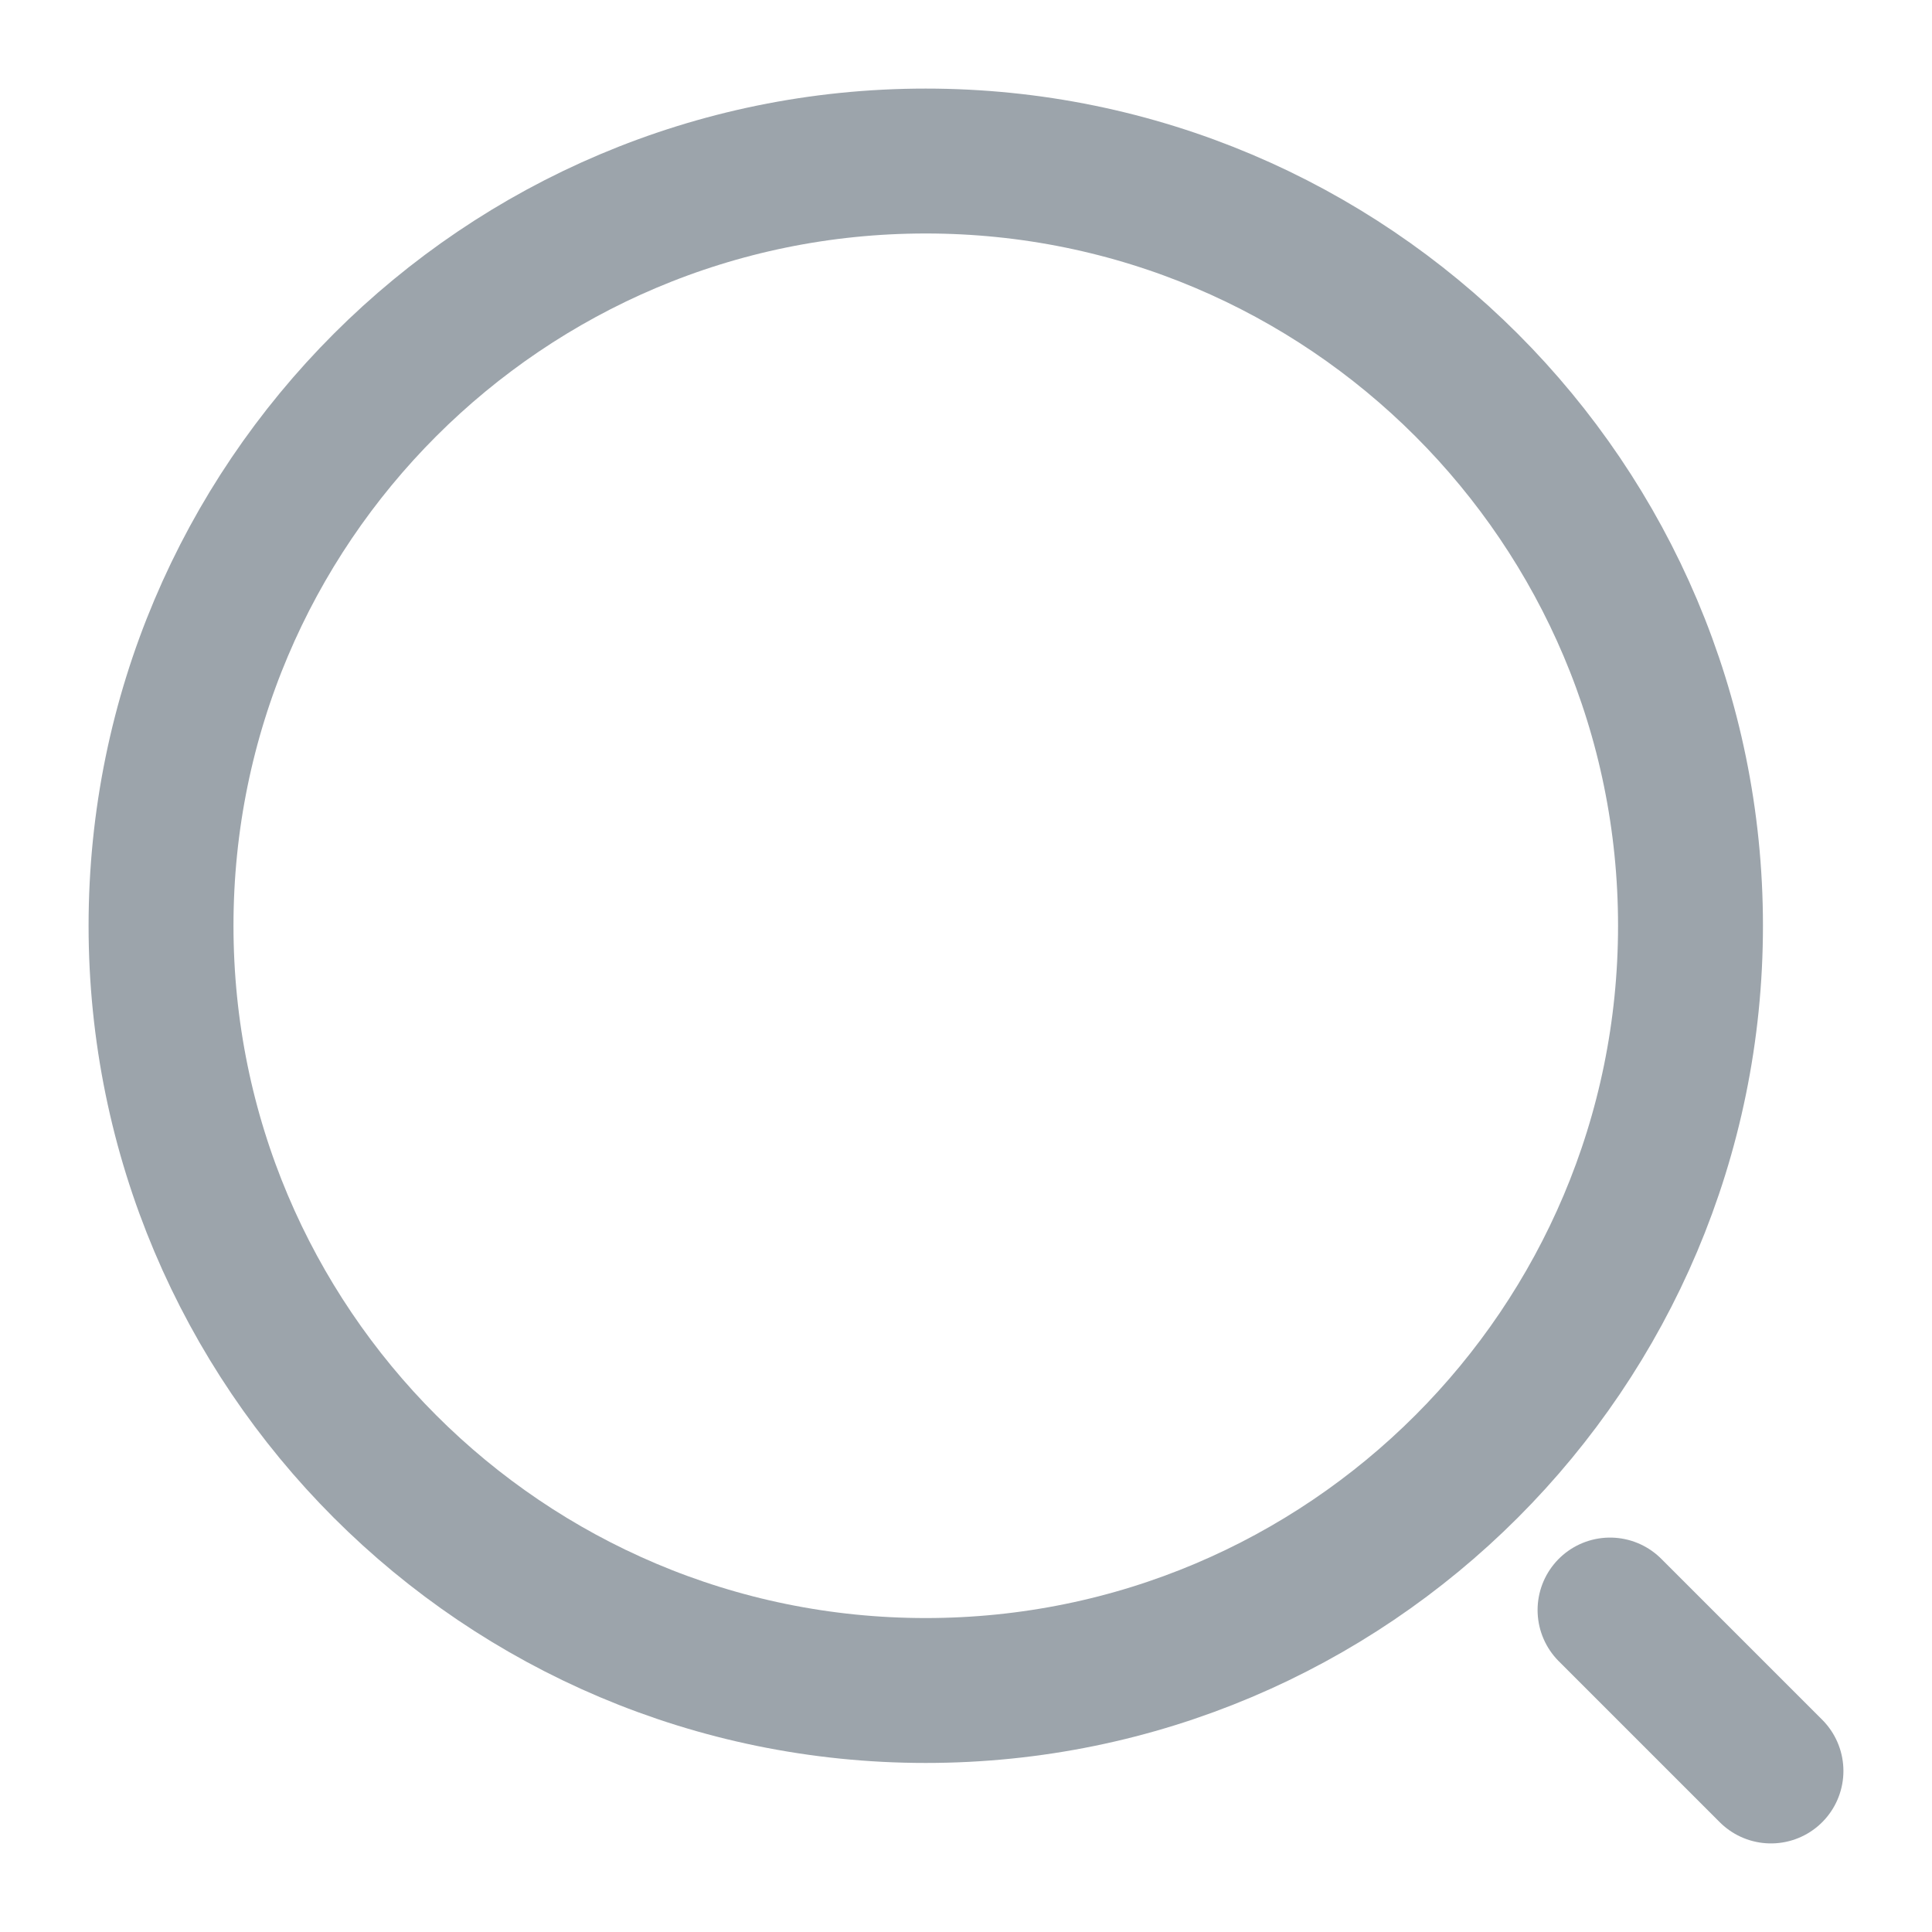
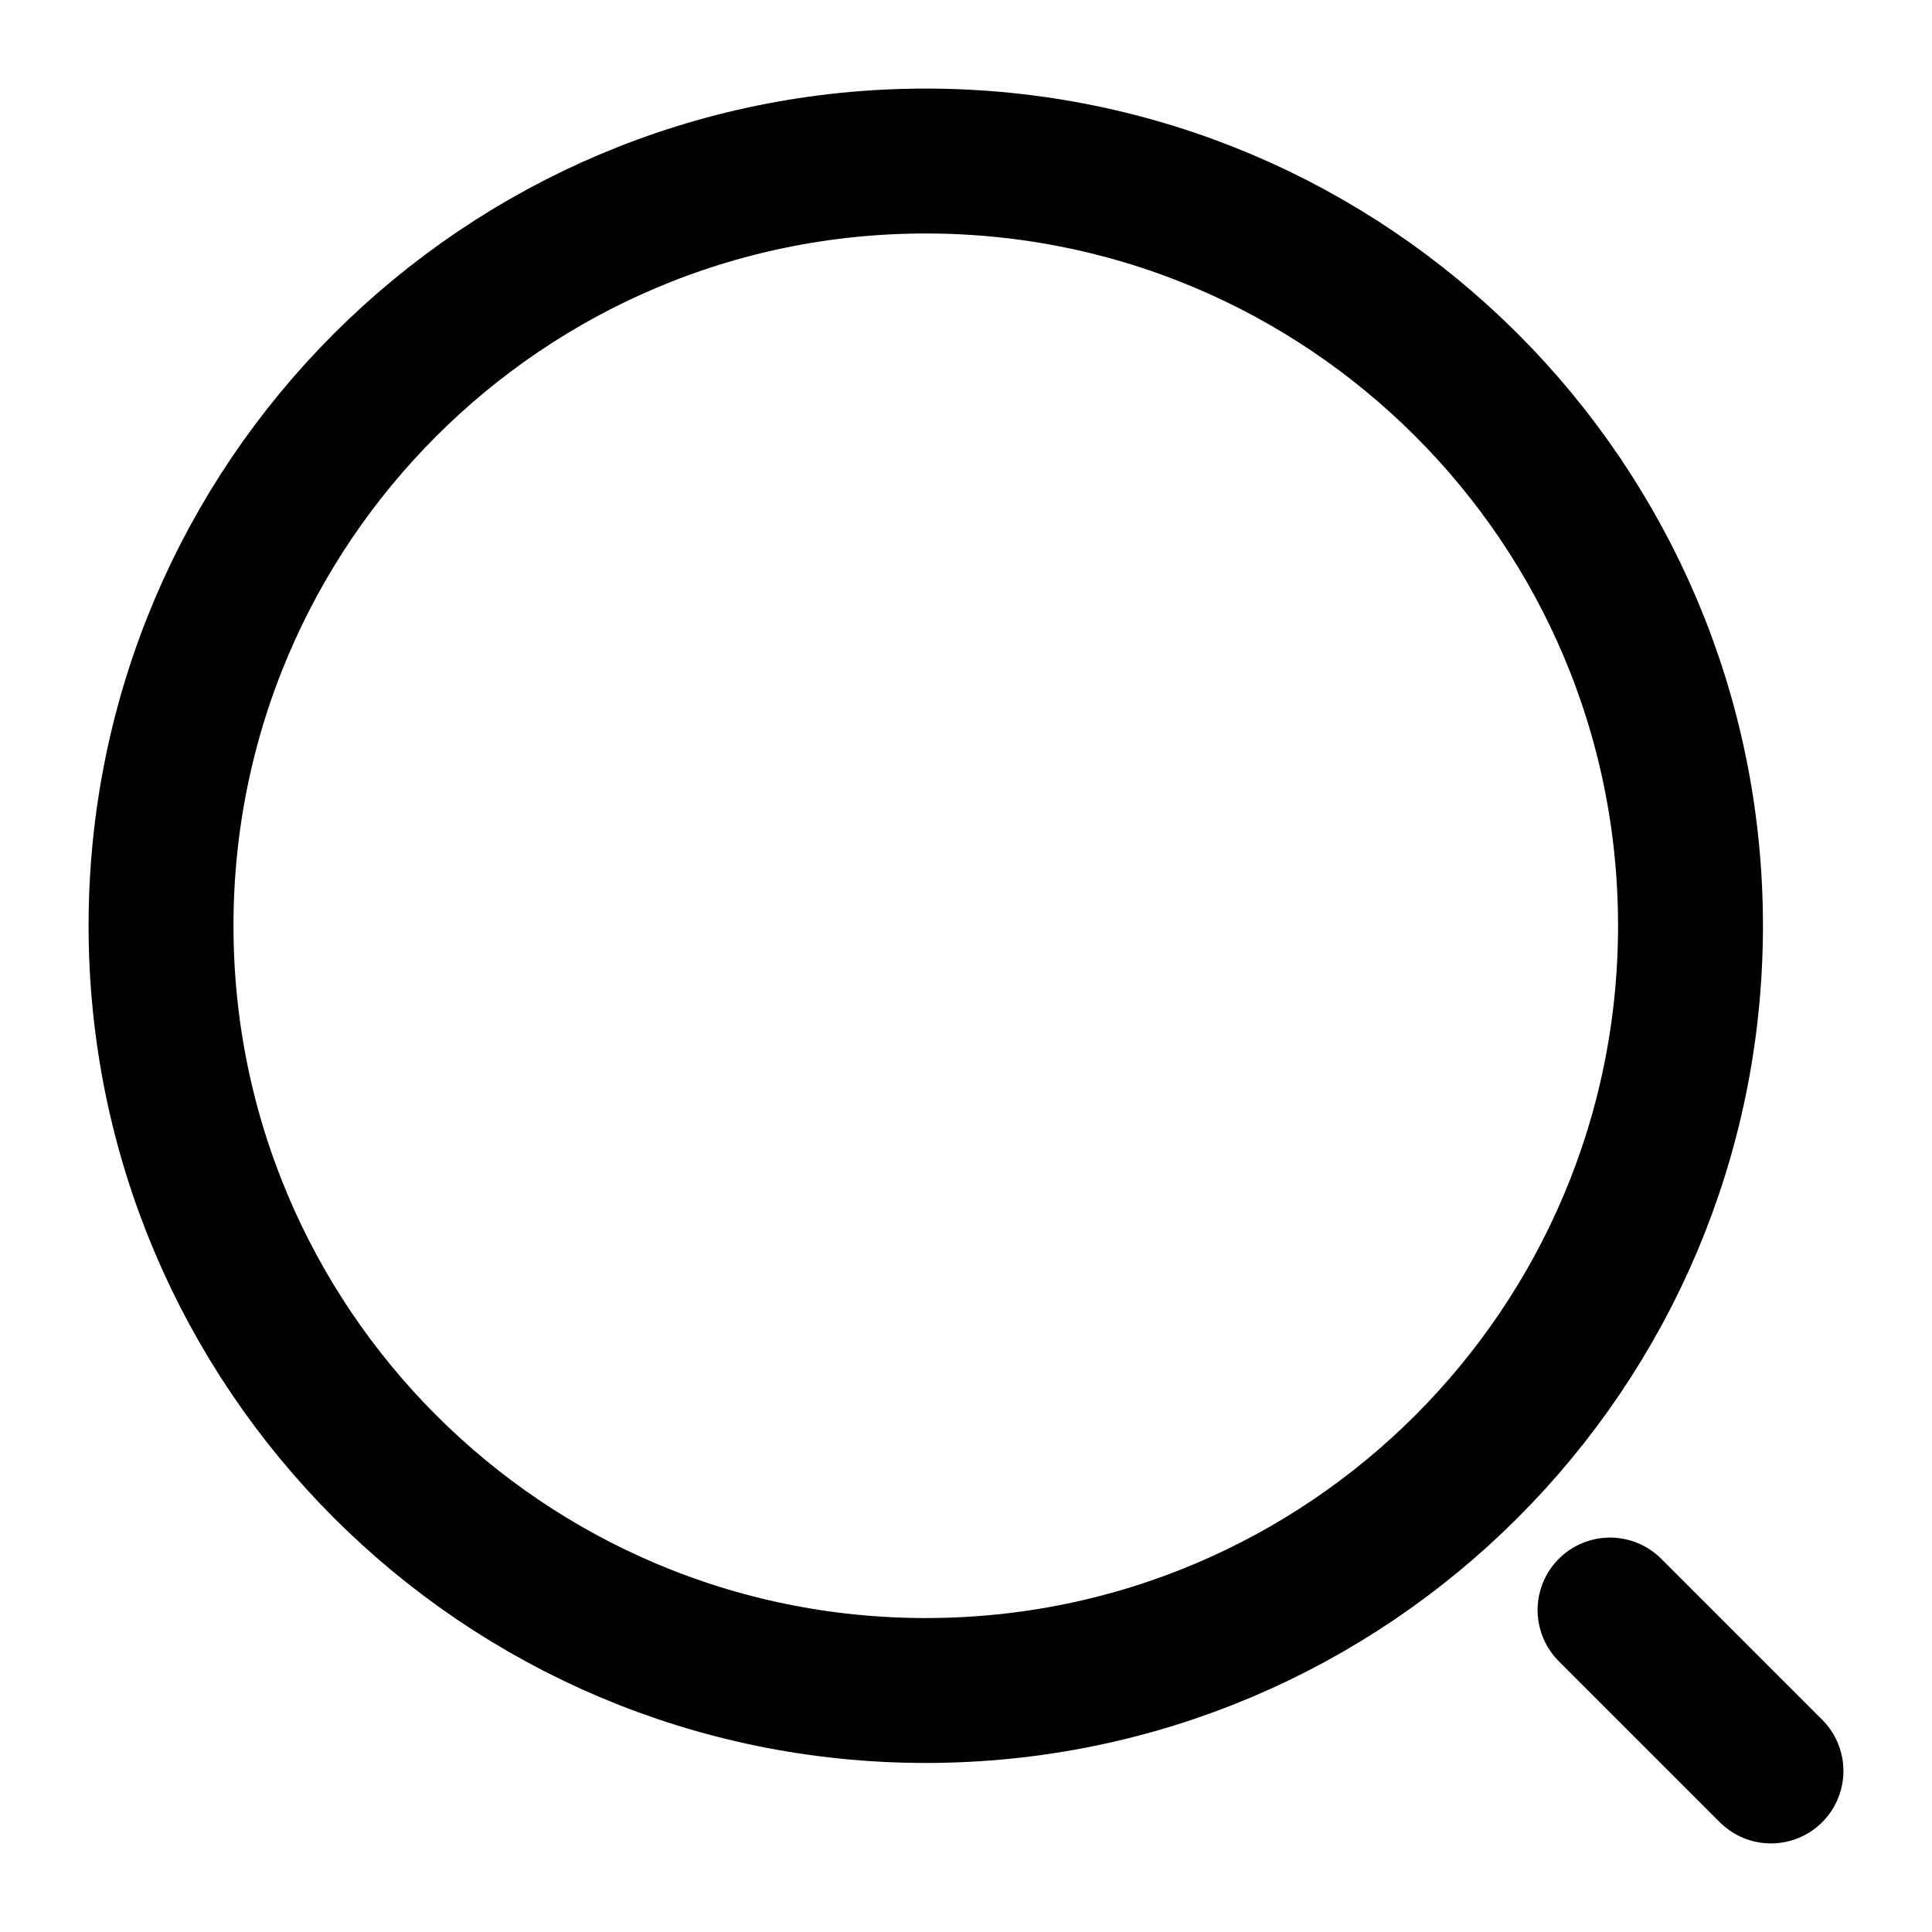
<svg xmlns="http://www.w3.org/2000/svg" width="20" height="20" viewBox="0 0 20 20" fill="none">
-   <path d="M9.583 17.5C13.956 17.5 17.5 13.956 17.5 9.583C17.5 5.211 13.956 1.667 9.583 1.667C5.211 1.667 1.667 5.211 1.667 9.583C1.667 13.956 5.211 17.5 9.583 17.5Z" stroke="#9CA4AB" stroke-width="1.5" stroke-linecap="round" stroke-linejoin="round" />
-   <path d="M18.333 18.333L16.667 16.667" stroke="#9CA4AB" stroke-width="1.5" stroke-linecap="round" stroke-linejoin="round" />
+   <path d="M9.583 17.5C13.956 17.5 17.5 13.956 17.5 9.583C17.5 5.211 13.956 1.667 9.583 1.667C5.211 1.667 1.667 5.211 1.667 9.583C1.667 13.956 5.211 17.5 9.583 17.5Z" stroke="currentColor" stroke-width="1.5" stroke-linecap="round" stroke-linejoin="round" />
+   <path d="M18.333 18.333L16.667 16.667" stroke="currentColor" stroke-width="1.5" stroke-linecap="round" stroke-linejoin="round" />
</svg>
